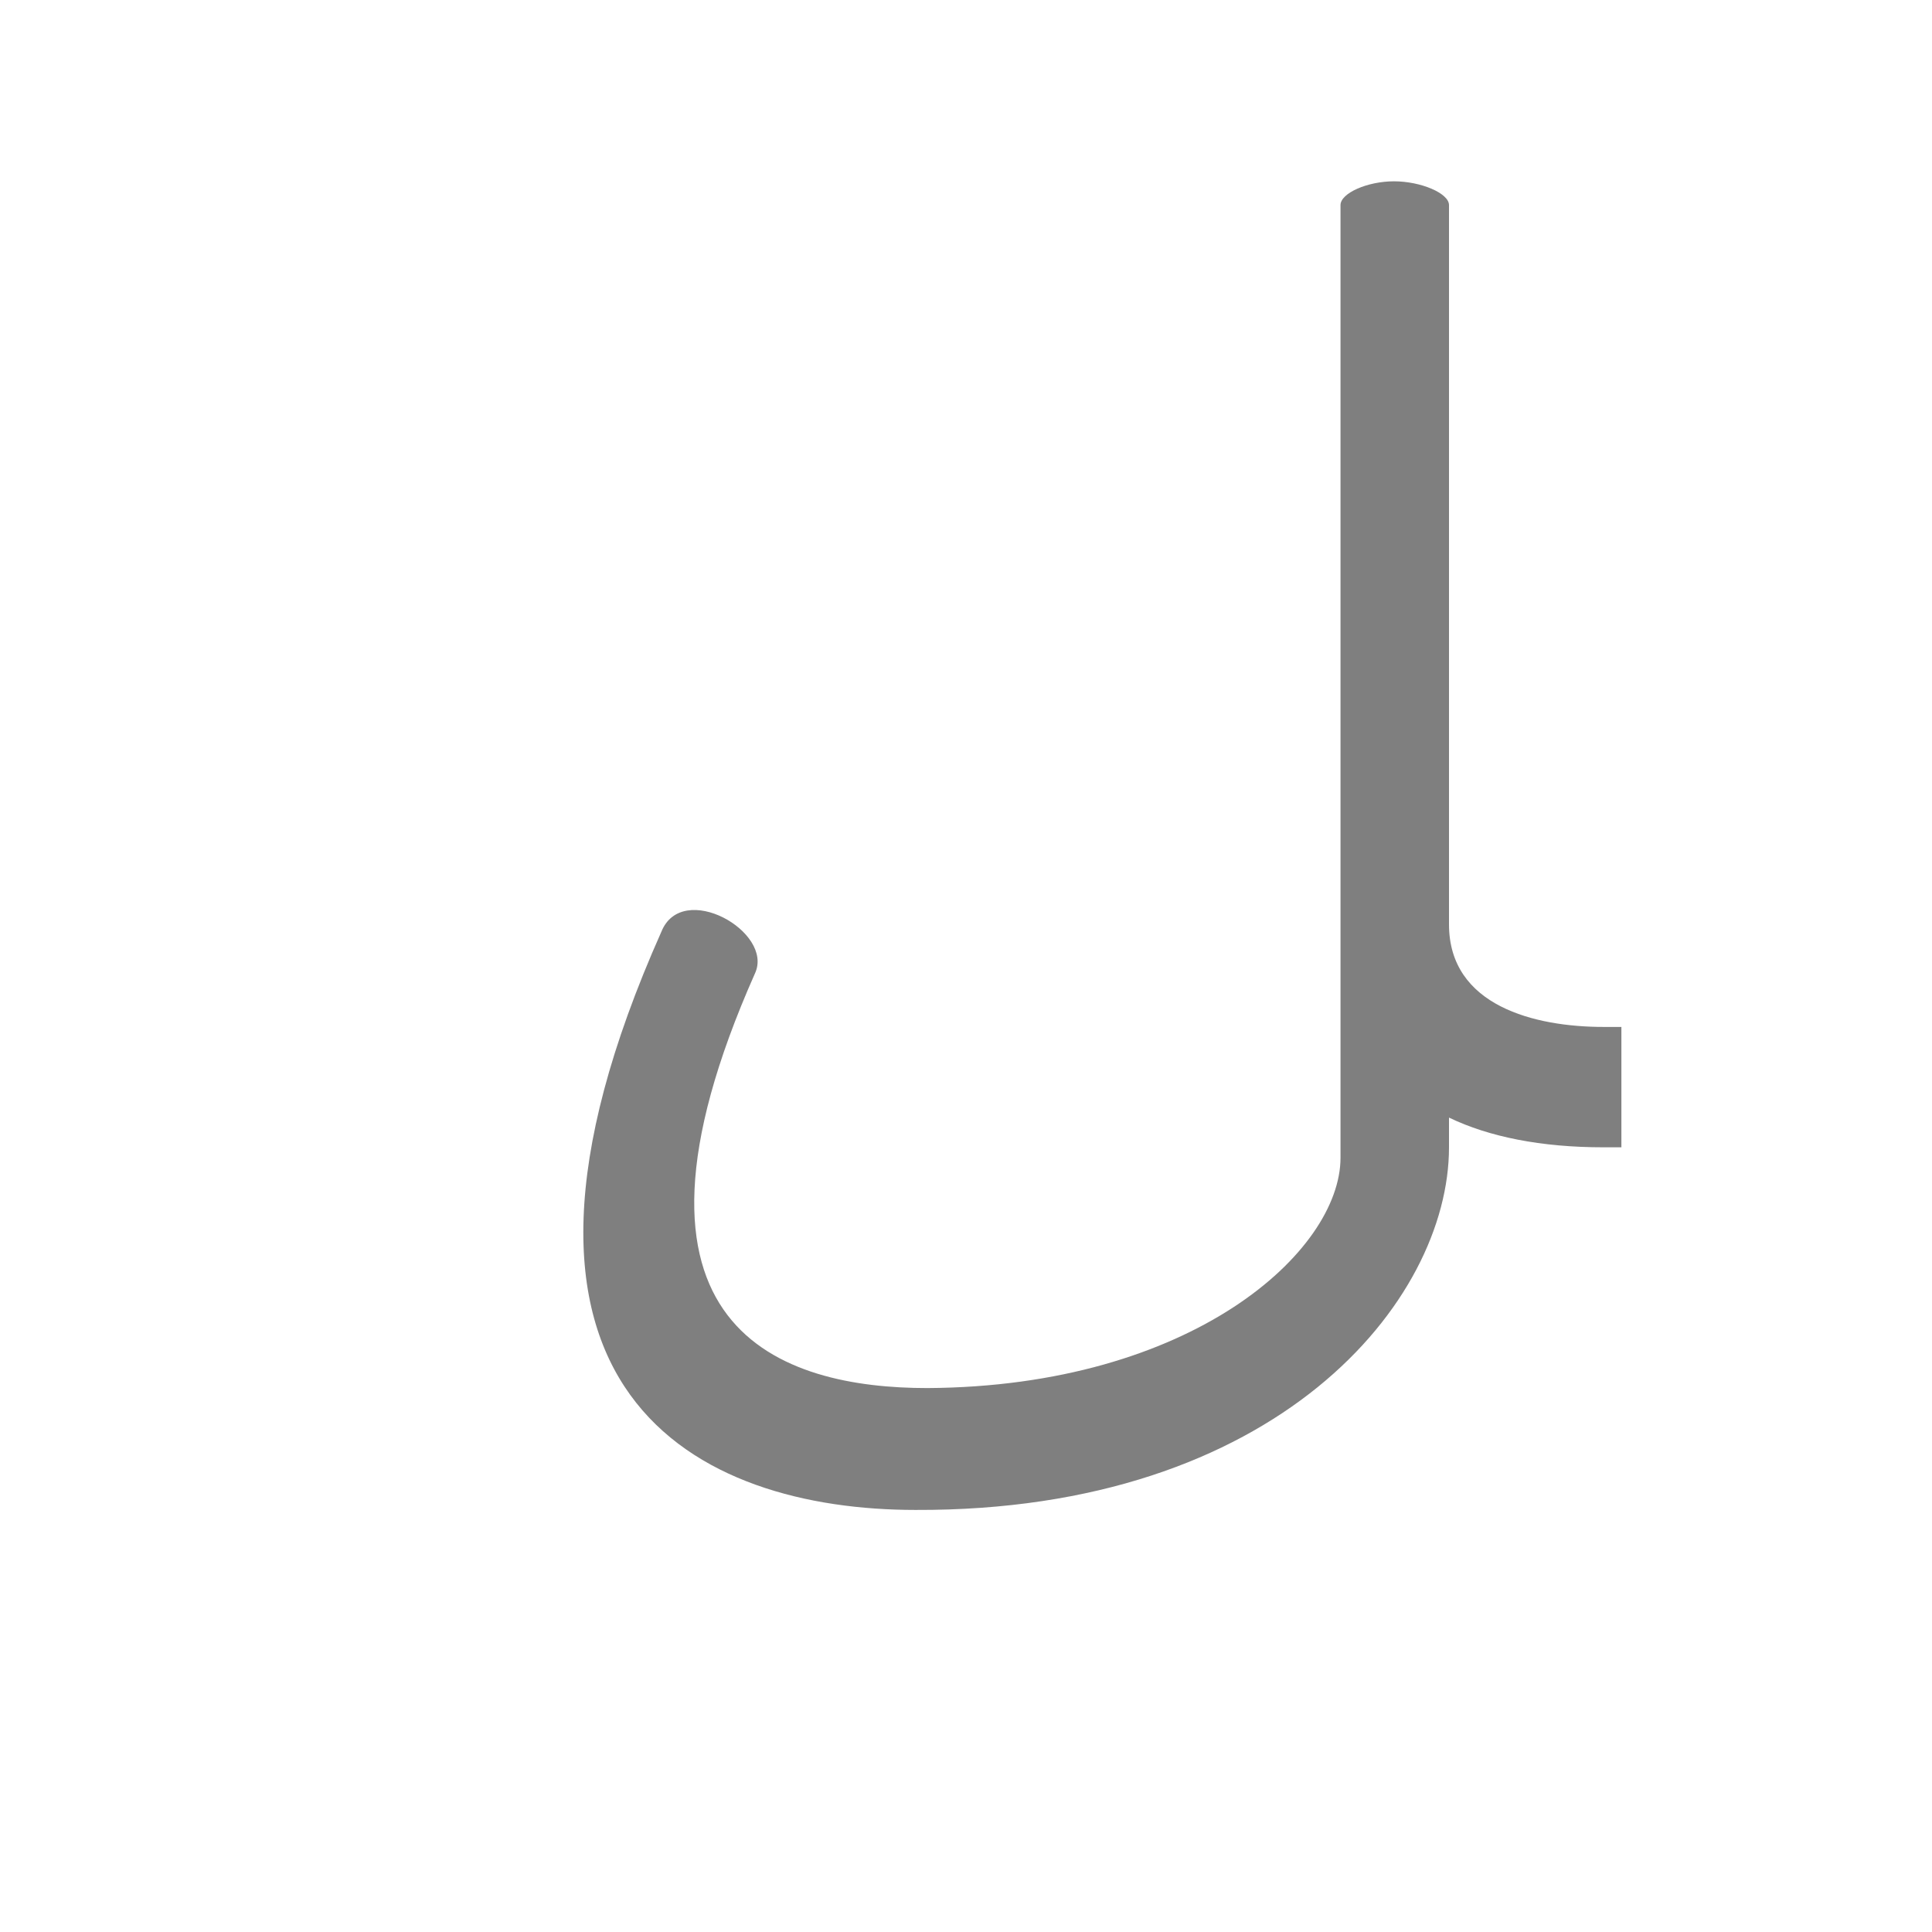
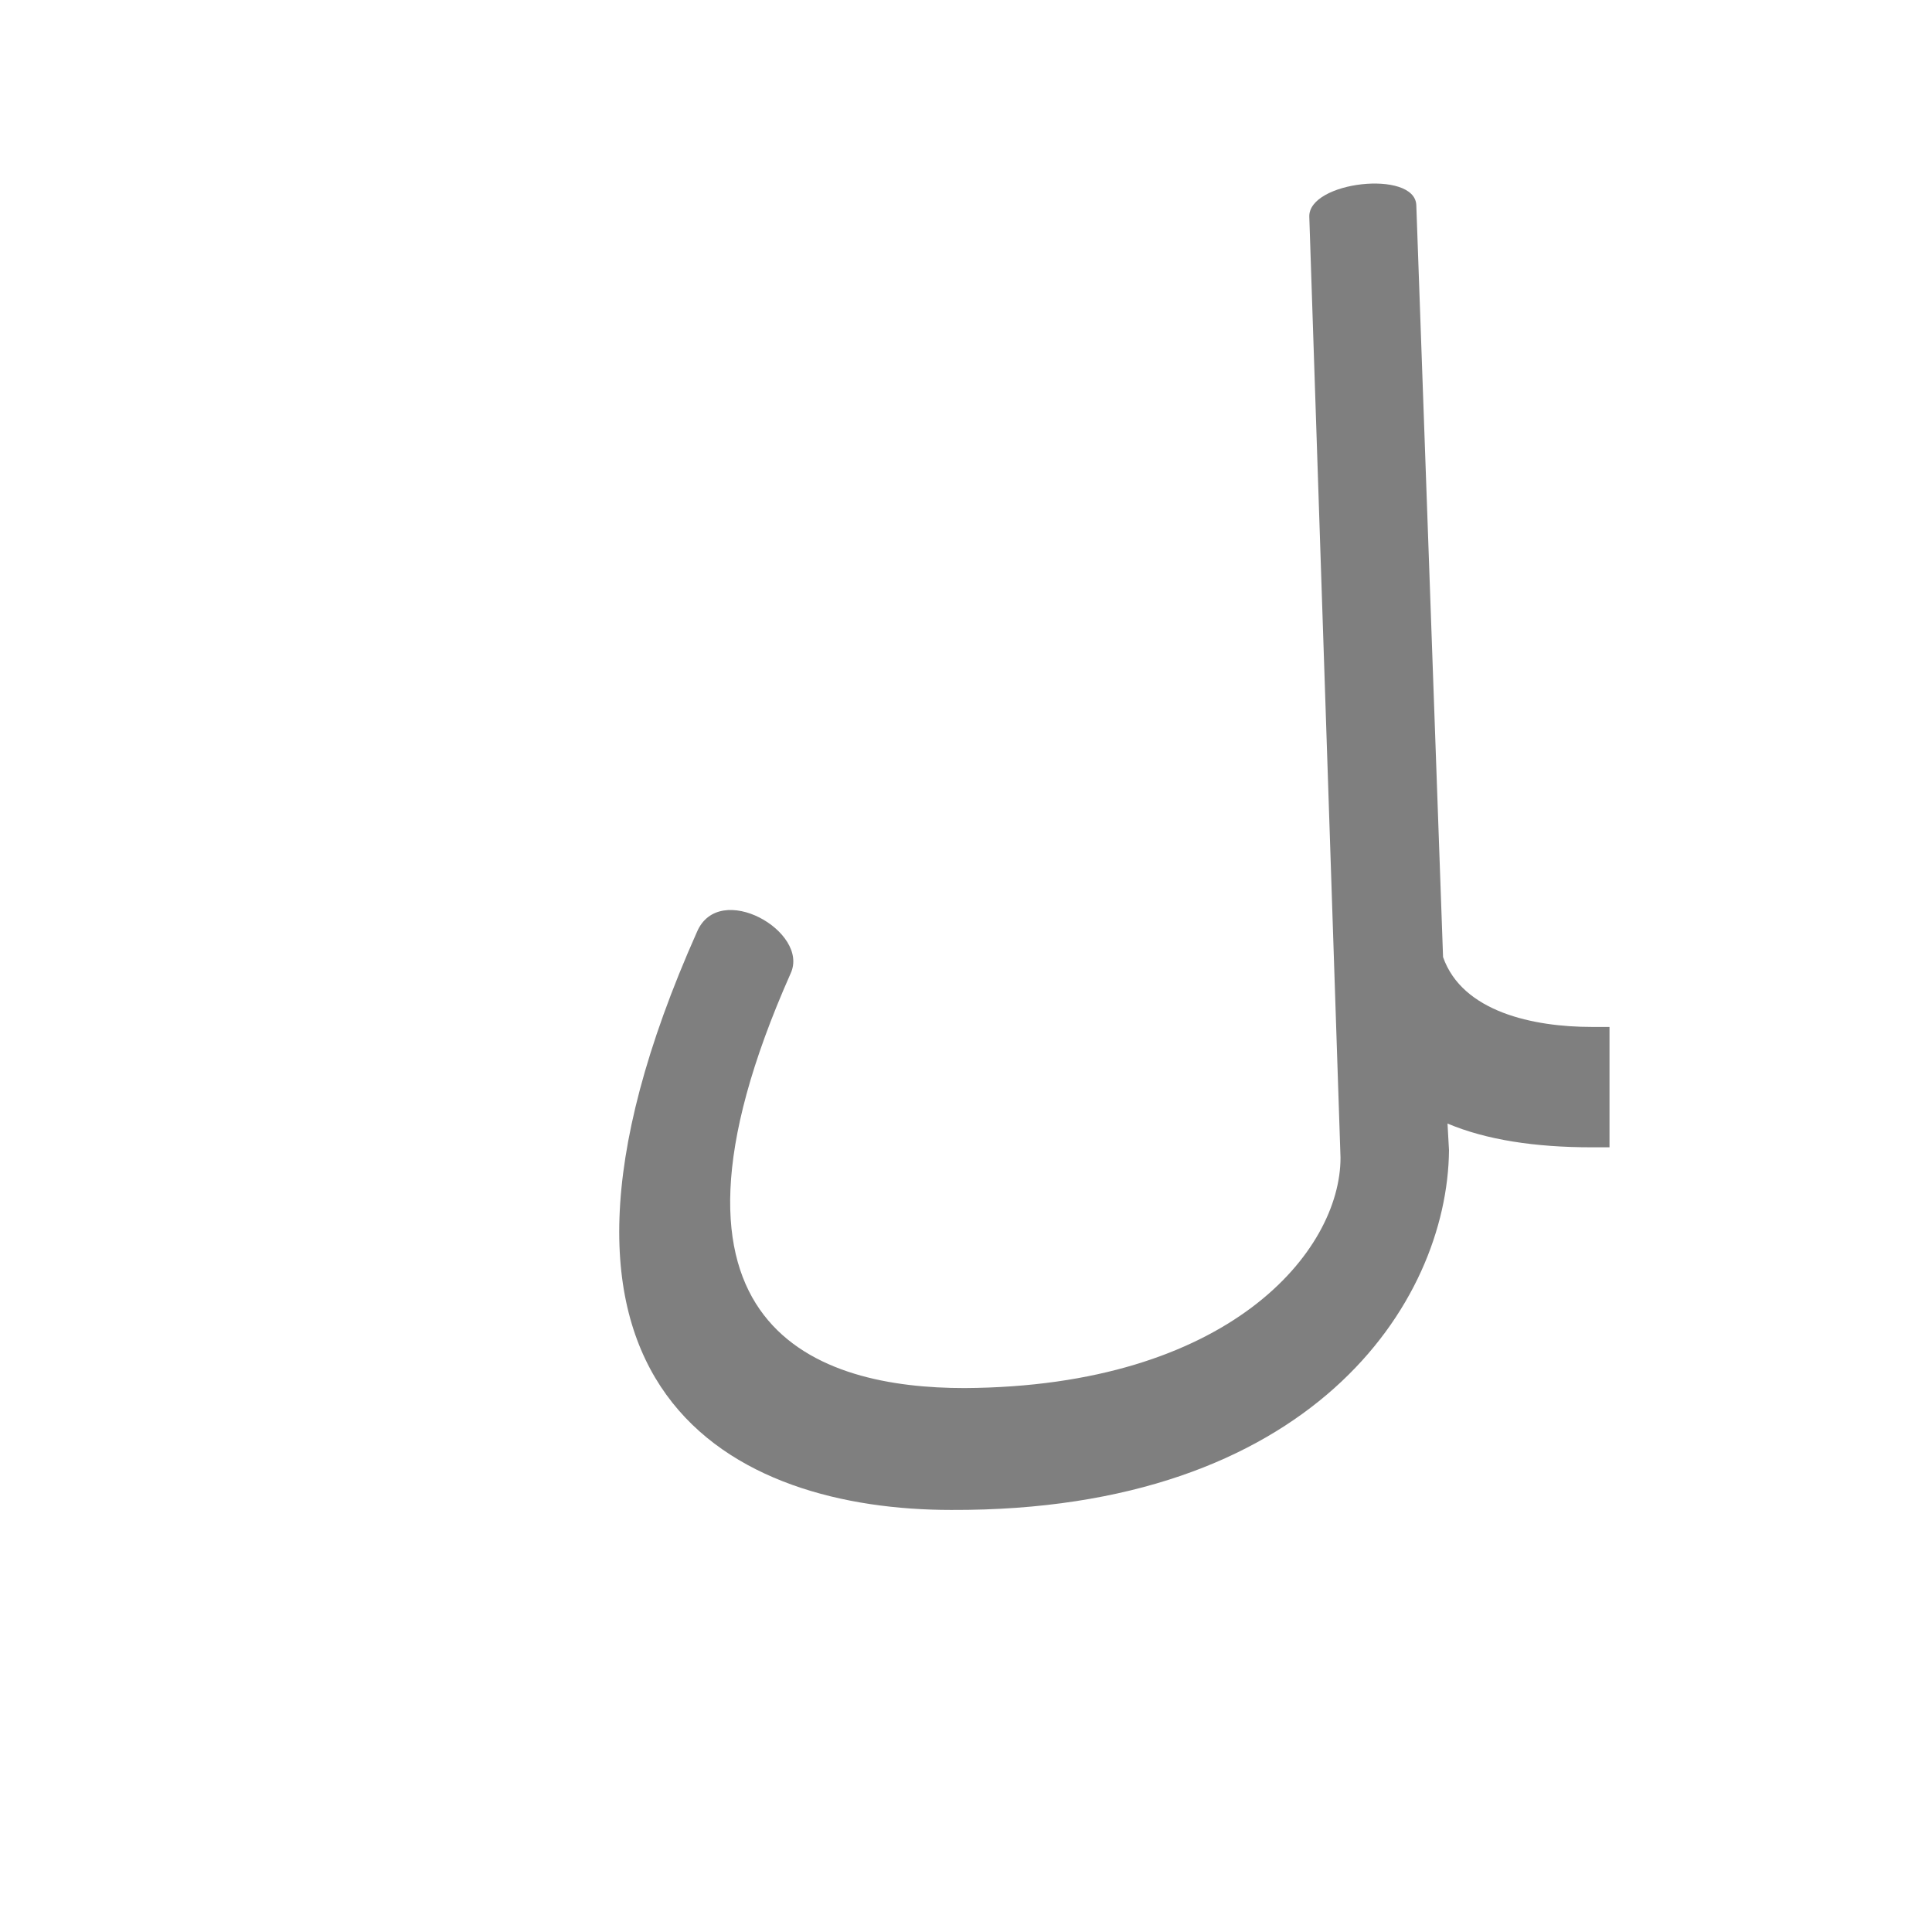
<svg xmlns="http://www.w3.org/2000/svg" xml:space="preserve" width="1300px" height="1300px" version="1.0" style="shape-rendering:geometricPrecision; text-rendering:geometricPrecision; image-rendering:optimizeQuality; fill-rule:evenodd; clip-rule:evenodd" viewBox="0 0 1300 1056">
  <defs>
    <style type="text/css">
   
    .fil0 {fill:black;fill-opacity:0.502}
+     .fil1 {fill:#990000;fill-opacity:0.502}
+     .fil2 {fill:#CC3366;fill-opacity:0.502}
   
  </style>
  </defs>
-   <g id="_100:master">
-     <path class="fil0" d="M975 500c0,55 58,69 104,69l12 0 0 81 -12 0c-42,0 -77,-7 -104,-20l0 20 -5 1 5 -1c0,104 -116,245 -359,244 -145,0 -310,-77 -171,-389 14,-35 76,0 63,28 -107,241 19,279 116,279 178,-1 278,-92 278,-155l0 -338 0 0 0 -303c0,-8 18,-16 36,-16 18,0 37,8 37,16l0 311 0 0 0 174 0 -1z" />
+   <g id="_100:master" visibility="hidden">
+     <path class="fil0" d="M975 500l-37 105 0 -1 1 1c30,30 76,45 140,45l12 0 0 -81 -12 0c-46,0 -104,-14 -104,-69z" />
+     <path class="fil1" d="M902 657l73 -7c0,104 -116,245 -359,244 -145,0 -310,-77 -171,-389 14,-35 76,0 63,28 -107,241 19,279 116,279 178,-1 278,-92 278,-155z" />
+     <path class="fil2" d="M975 327l0 0 0 -311c0,-8 -19,-16 -37,-16 -18,0 -36,8 -36,16l0 303 0 0 0 343 73 -12 0 -323z" />
+   </g>
+   <g id="Layer_x0020_1">
+     <path class="fil0" d="M974 634l1 18 0 0c-1,103 -93,243 -335,242 -144,0 -310,-77 -171,-389 15,-35 76,0 63,28 -107,241 20,279 117,279 178,-1 253,-92 253,-155l-21 -633c-1,-24 71,-32 72,-8l18 506c13,37 61,47 100,47l12 0 0 81 -12 0c-38,0 -71,-5 -97,-16z" />
  </g>
</svg>
